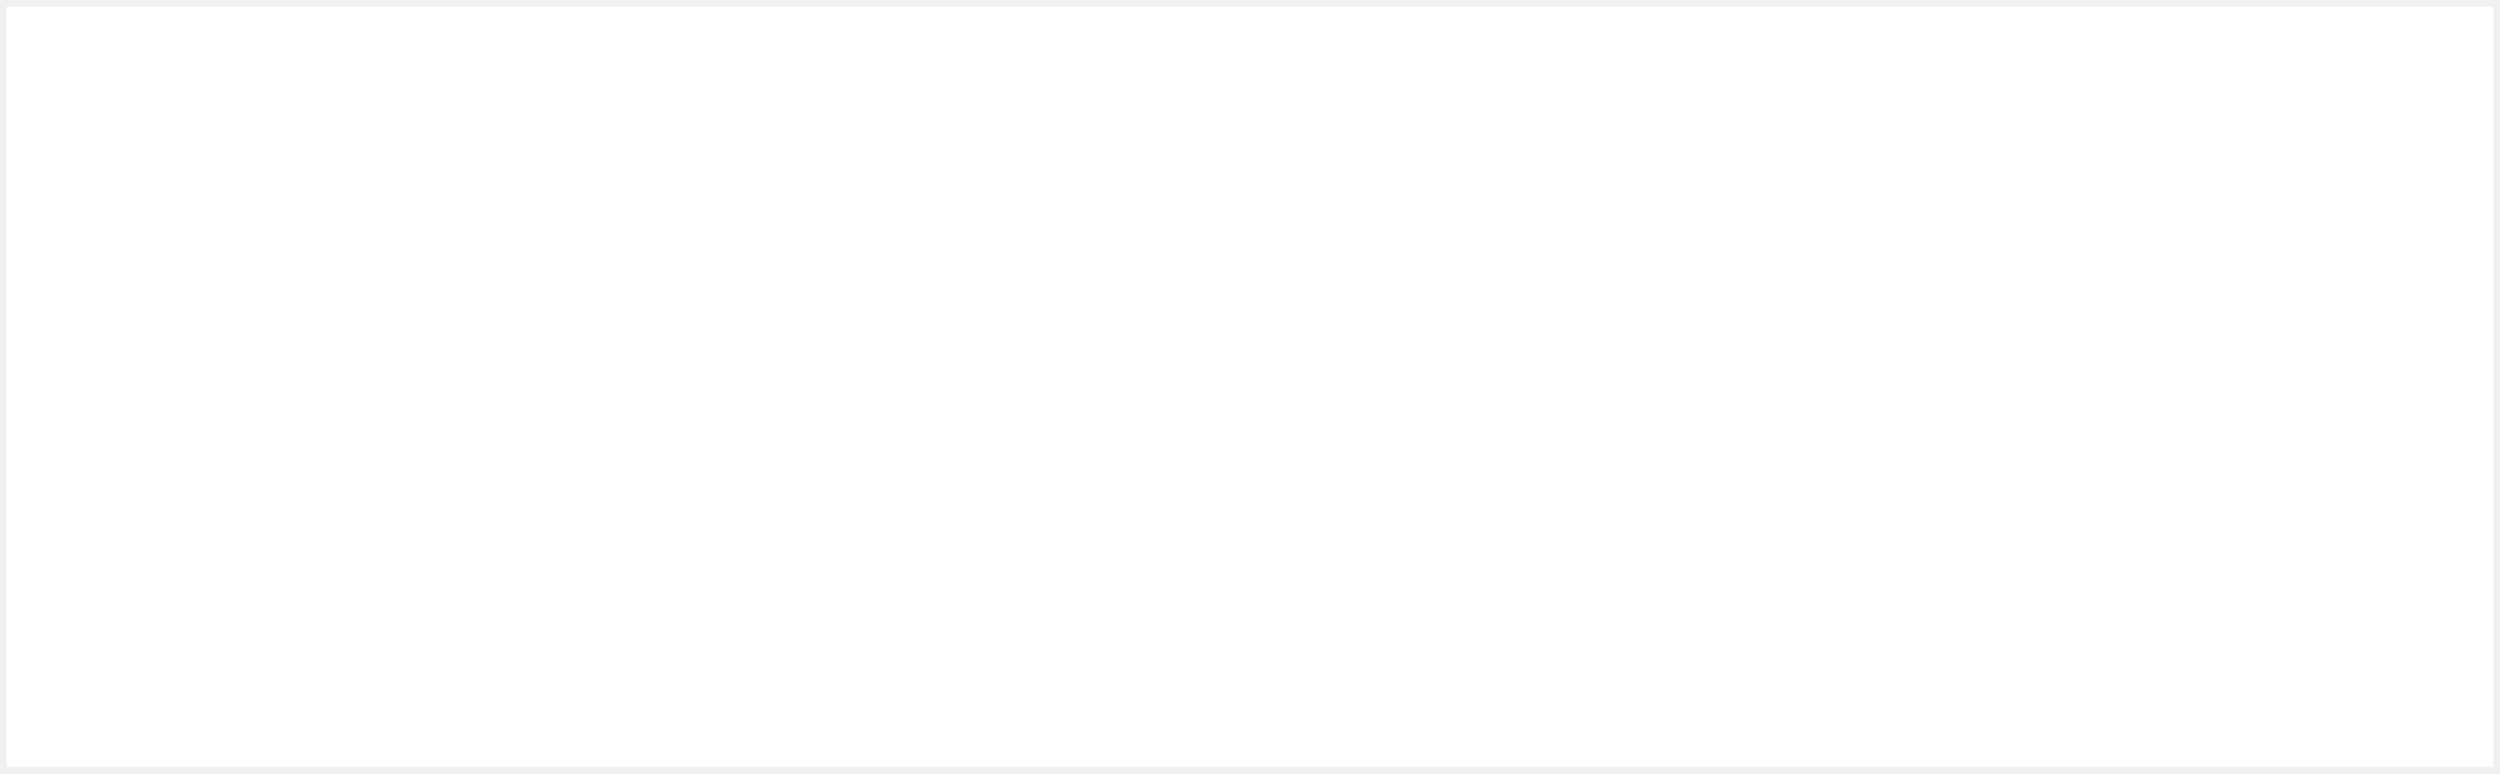
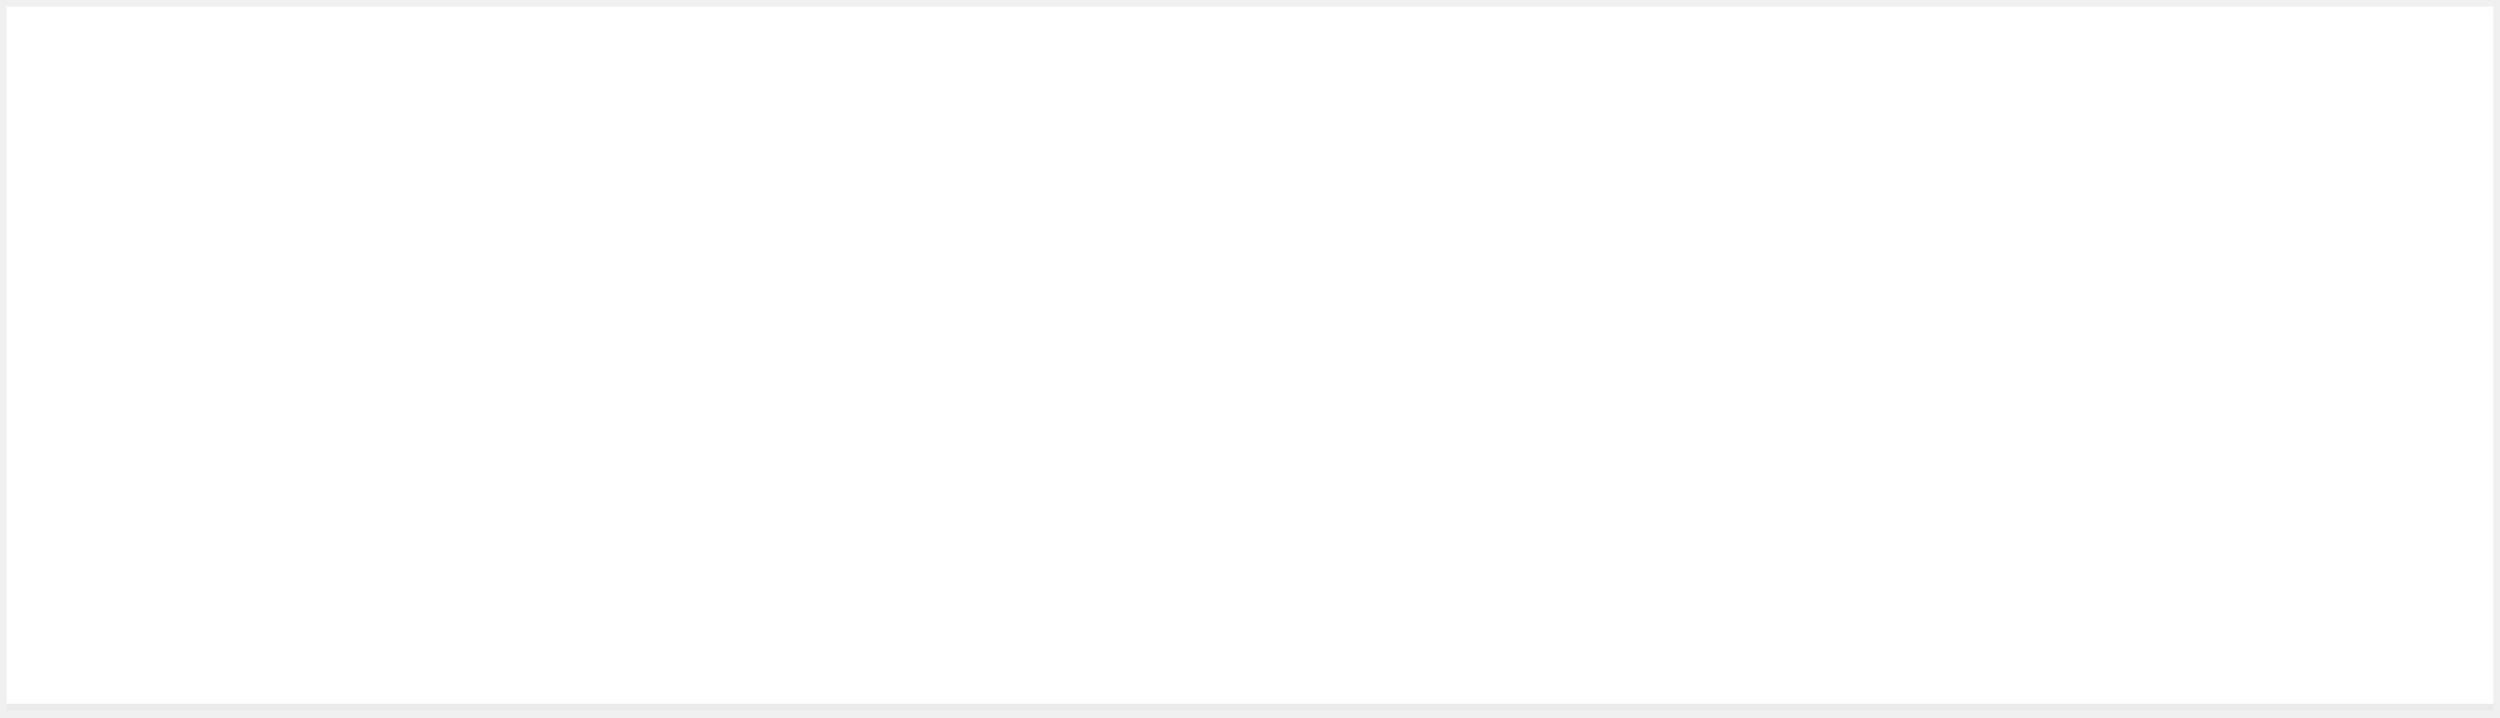
- <svg xmlns="http://www.w3.org/2000/svg" version="1.1" width="375px" height="116px">
-   <g transform="matrix(1 0 0 1 -227 -315 )">
-     <path d="M 228 316  L 601 316  L 601 430  L 228 430  L 228 316  Z " fill-rule="nonzero" fill="#ffffff" stroke="none" />
+ <svg xmlns="http://www.w3.org/2000/svg" xmlns:xlink="http://www.w3.org/1999/xlink" version="1.1" width="373px" height="107px">
+   <defs>
+     <filter x="229px" y="573px" width="373px" height="107px" filterUnits="userSpaceOnUse" id="filter135">
+       <feOffset dx="0" dy="1" in="SourceAlpha" result="shadowOffsetInner" />
+       <feGaussianBlur stdDeviation="0" in="shadowOffsetInner" result="shadowGaussian" />
+       <feComposite in2="shadowGaussian" operator="atop" in="SourceAlpha" result="shadowComposite" />
+       <feColorMatrix type="matrix" values="0 0 0 0 0.875  0 0 0 0 0.875  0 0 0 0 0.875  0 0 0 0.349 0  " in="shadowComposite" />
+     </filter>
+     <g id="widget136">
+       <path d="M 230 574  L 601 574  L 601 678  L 230 678  L 230 574  Z " fill-rule="nonzero" fill="#ffffff" stroke="none" />
+     </g>
+   </defs>
+   <g transform="matrix(1 0 0 1 -229 -573 )">
+     <use xlink:href="#widget136" filter="url(#filter135)" />
+     <use xlink:href="#widget136" />
  </g>
</svg>
